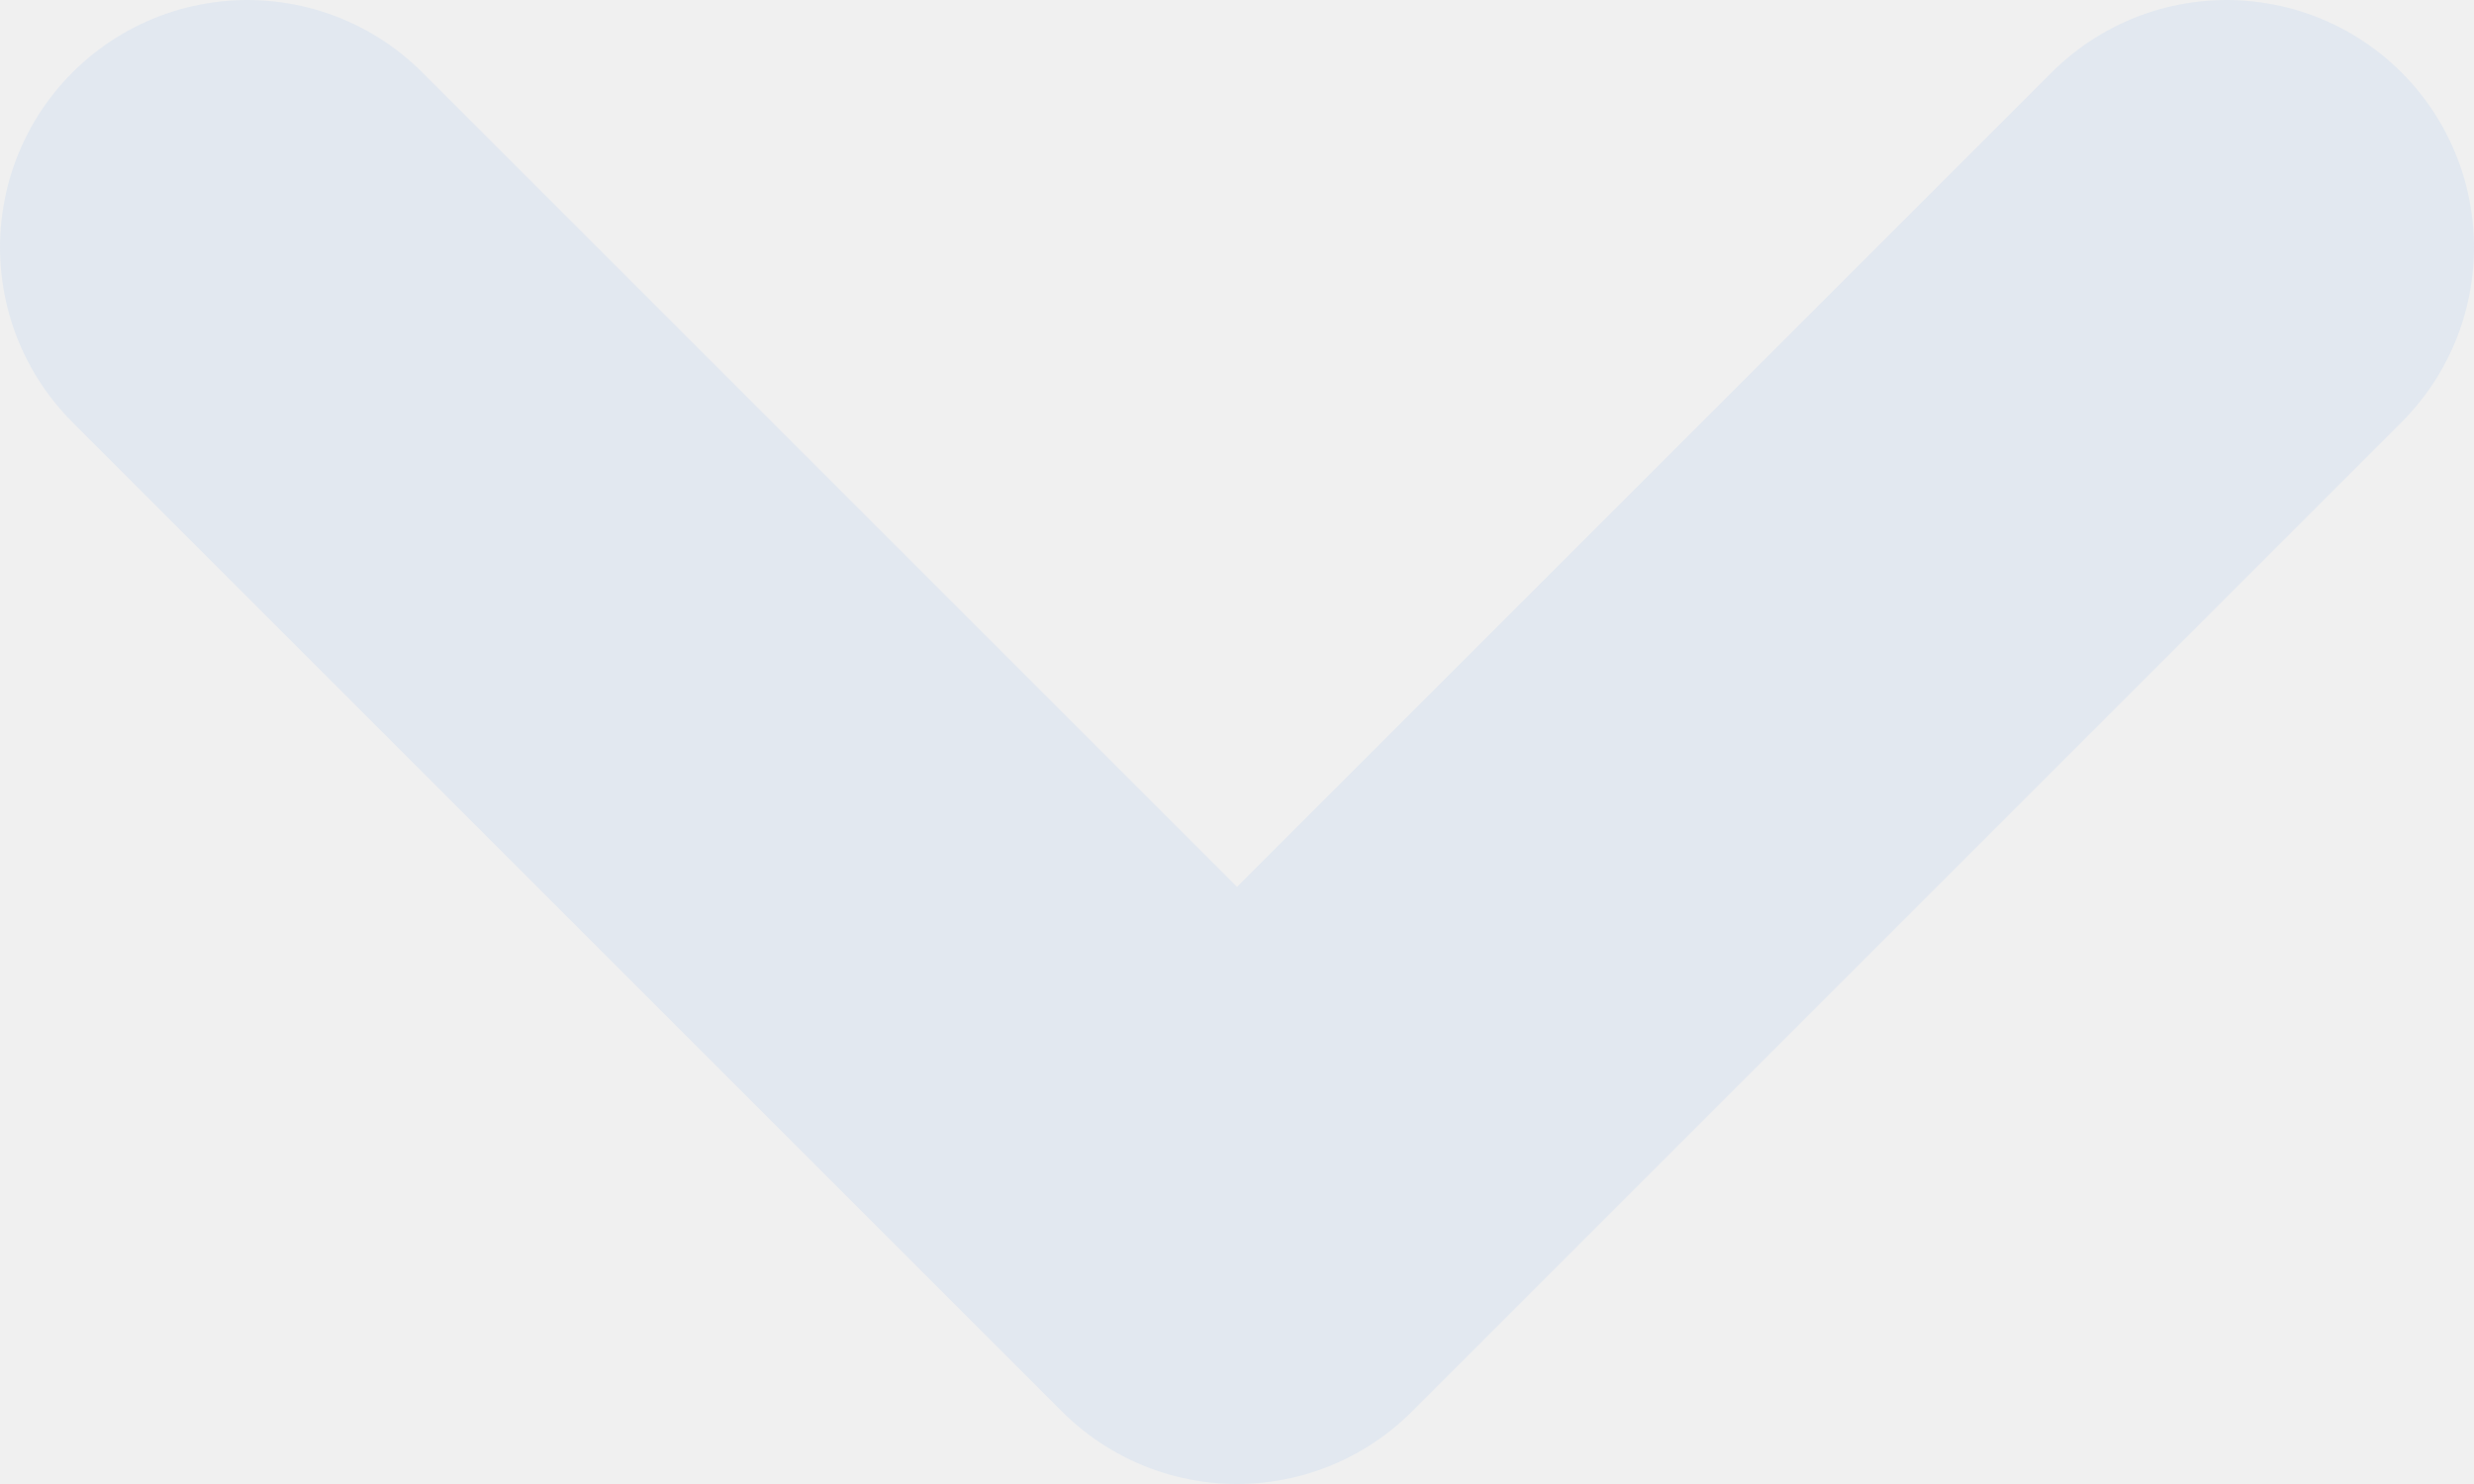
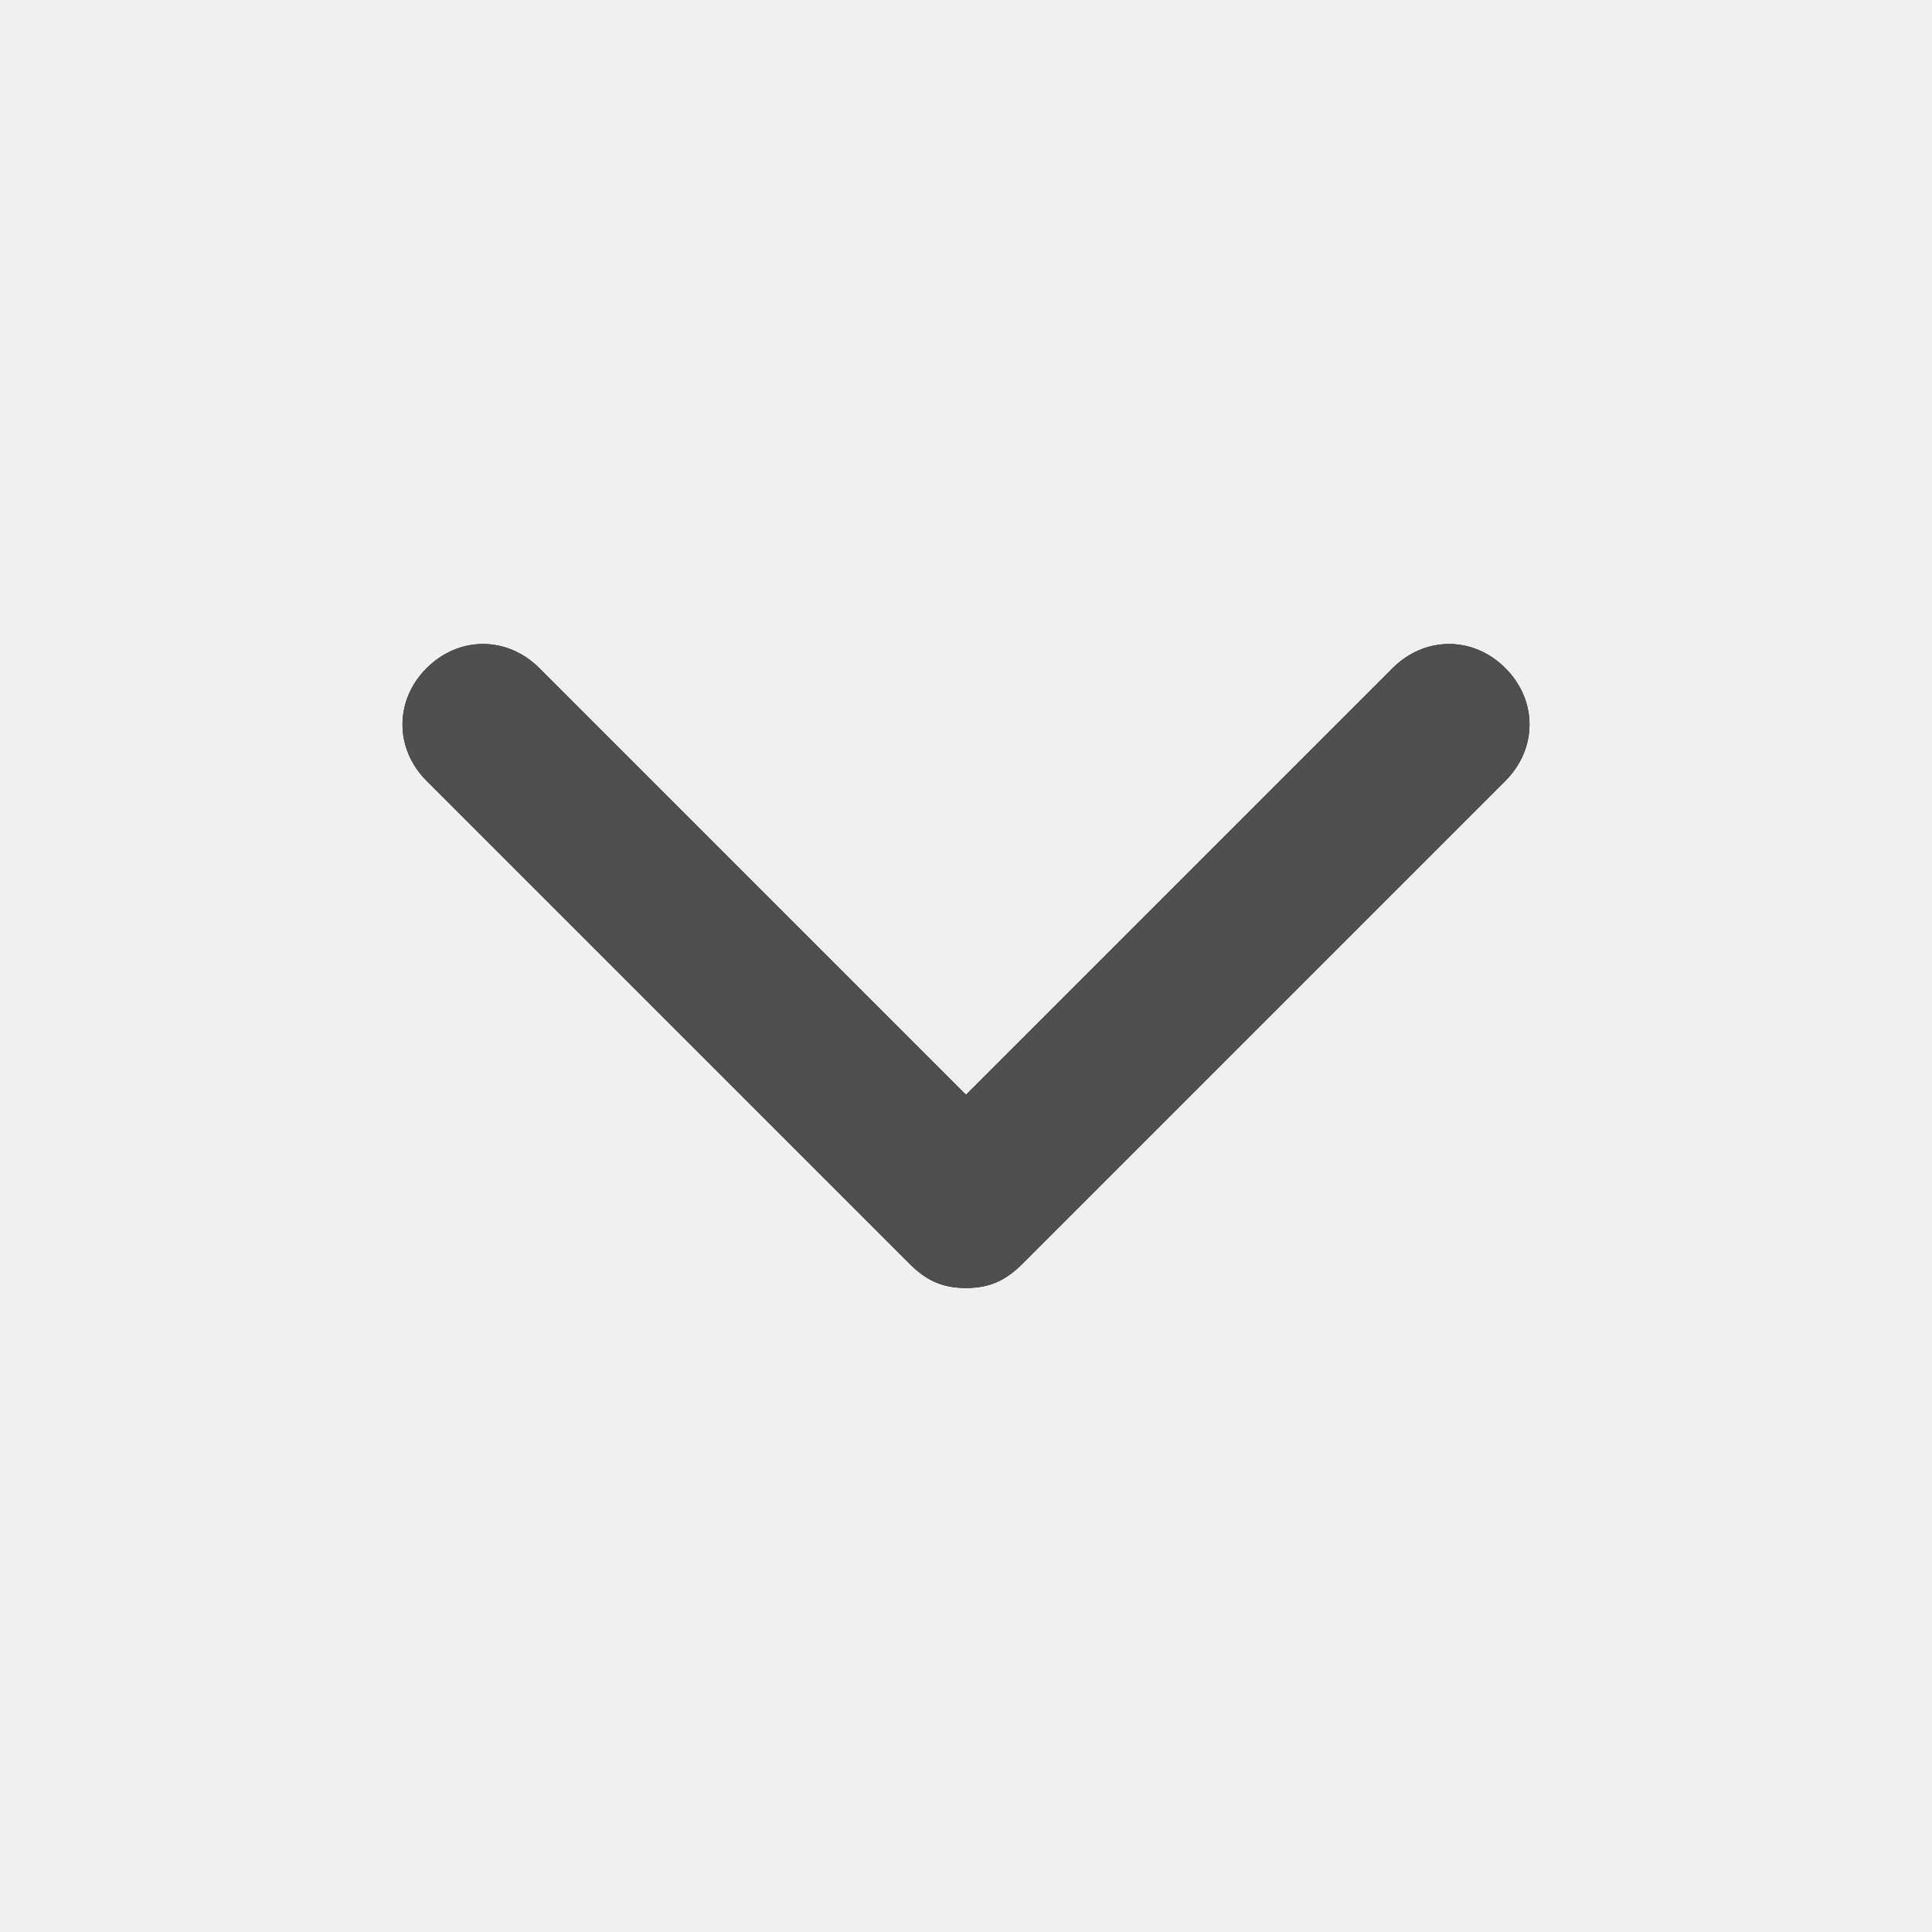
- <svg xmlns="http://www.w3.org/2000/svg" width="10" height="6" viewBox="0 0 10 6" fill="none">
-   <path d="M1 1L5 5L9 1" stroke="#E2E8F0" stroke-width="2" stroke-linecap="round" stroke-linejoin="round" />
+ <svg xmlns="http://www.w3.org/2000/svg" width="24" height="24" viewBox="0 0 24 24" fill="none">
+   <path d="M18.7 9.7L12.7 15.7C12.5 15.9 12.3 16 12 16C11.7 16 11.5 15.9 11.3 15.7L5.3 9.7C4.9 9.3 4.9 8.7 5.3 8.3C5.7 7.9 6.3 7.9 6.7 8.3L12 13.6L17.3 8.3C17.7 7.9 18.3 7.9 18.7 8.3C19.1 8.7 19.1 9.3 18.7 9.7Z" fill="black" />
+   <mask id="mask0_48_544" style="mask-type:alpha" maskUnits="userSpaceOnUse" x="5" y="8" width="14" height="8">
+     <path d="M18.7 9.7L12.7 15.7C12.5 15.9 12.3 16 12 16C11.7 16 11.5 15.9 11.3 15.7L5.3 9.7C4.9 9.3 4.9 8.7 5.3 8.3C5.7 7.9 6.3 7.9 6.7 8.3L12 13.6L17.3 8.3C17.7 7.9 18.3 7.9 18.7 8.3C19.1 8.7 19.1 9.3 18.7 9.7Z" fill="white" />
+   </mask>
+   <g mask="url(#mask0_48_544)">
+     <rect width="24" height="24" fill="#4F4F4F" />
+   </g>
</svg>
